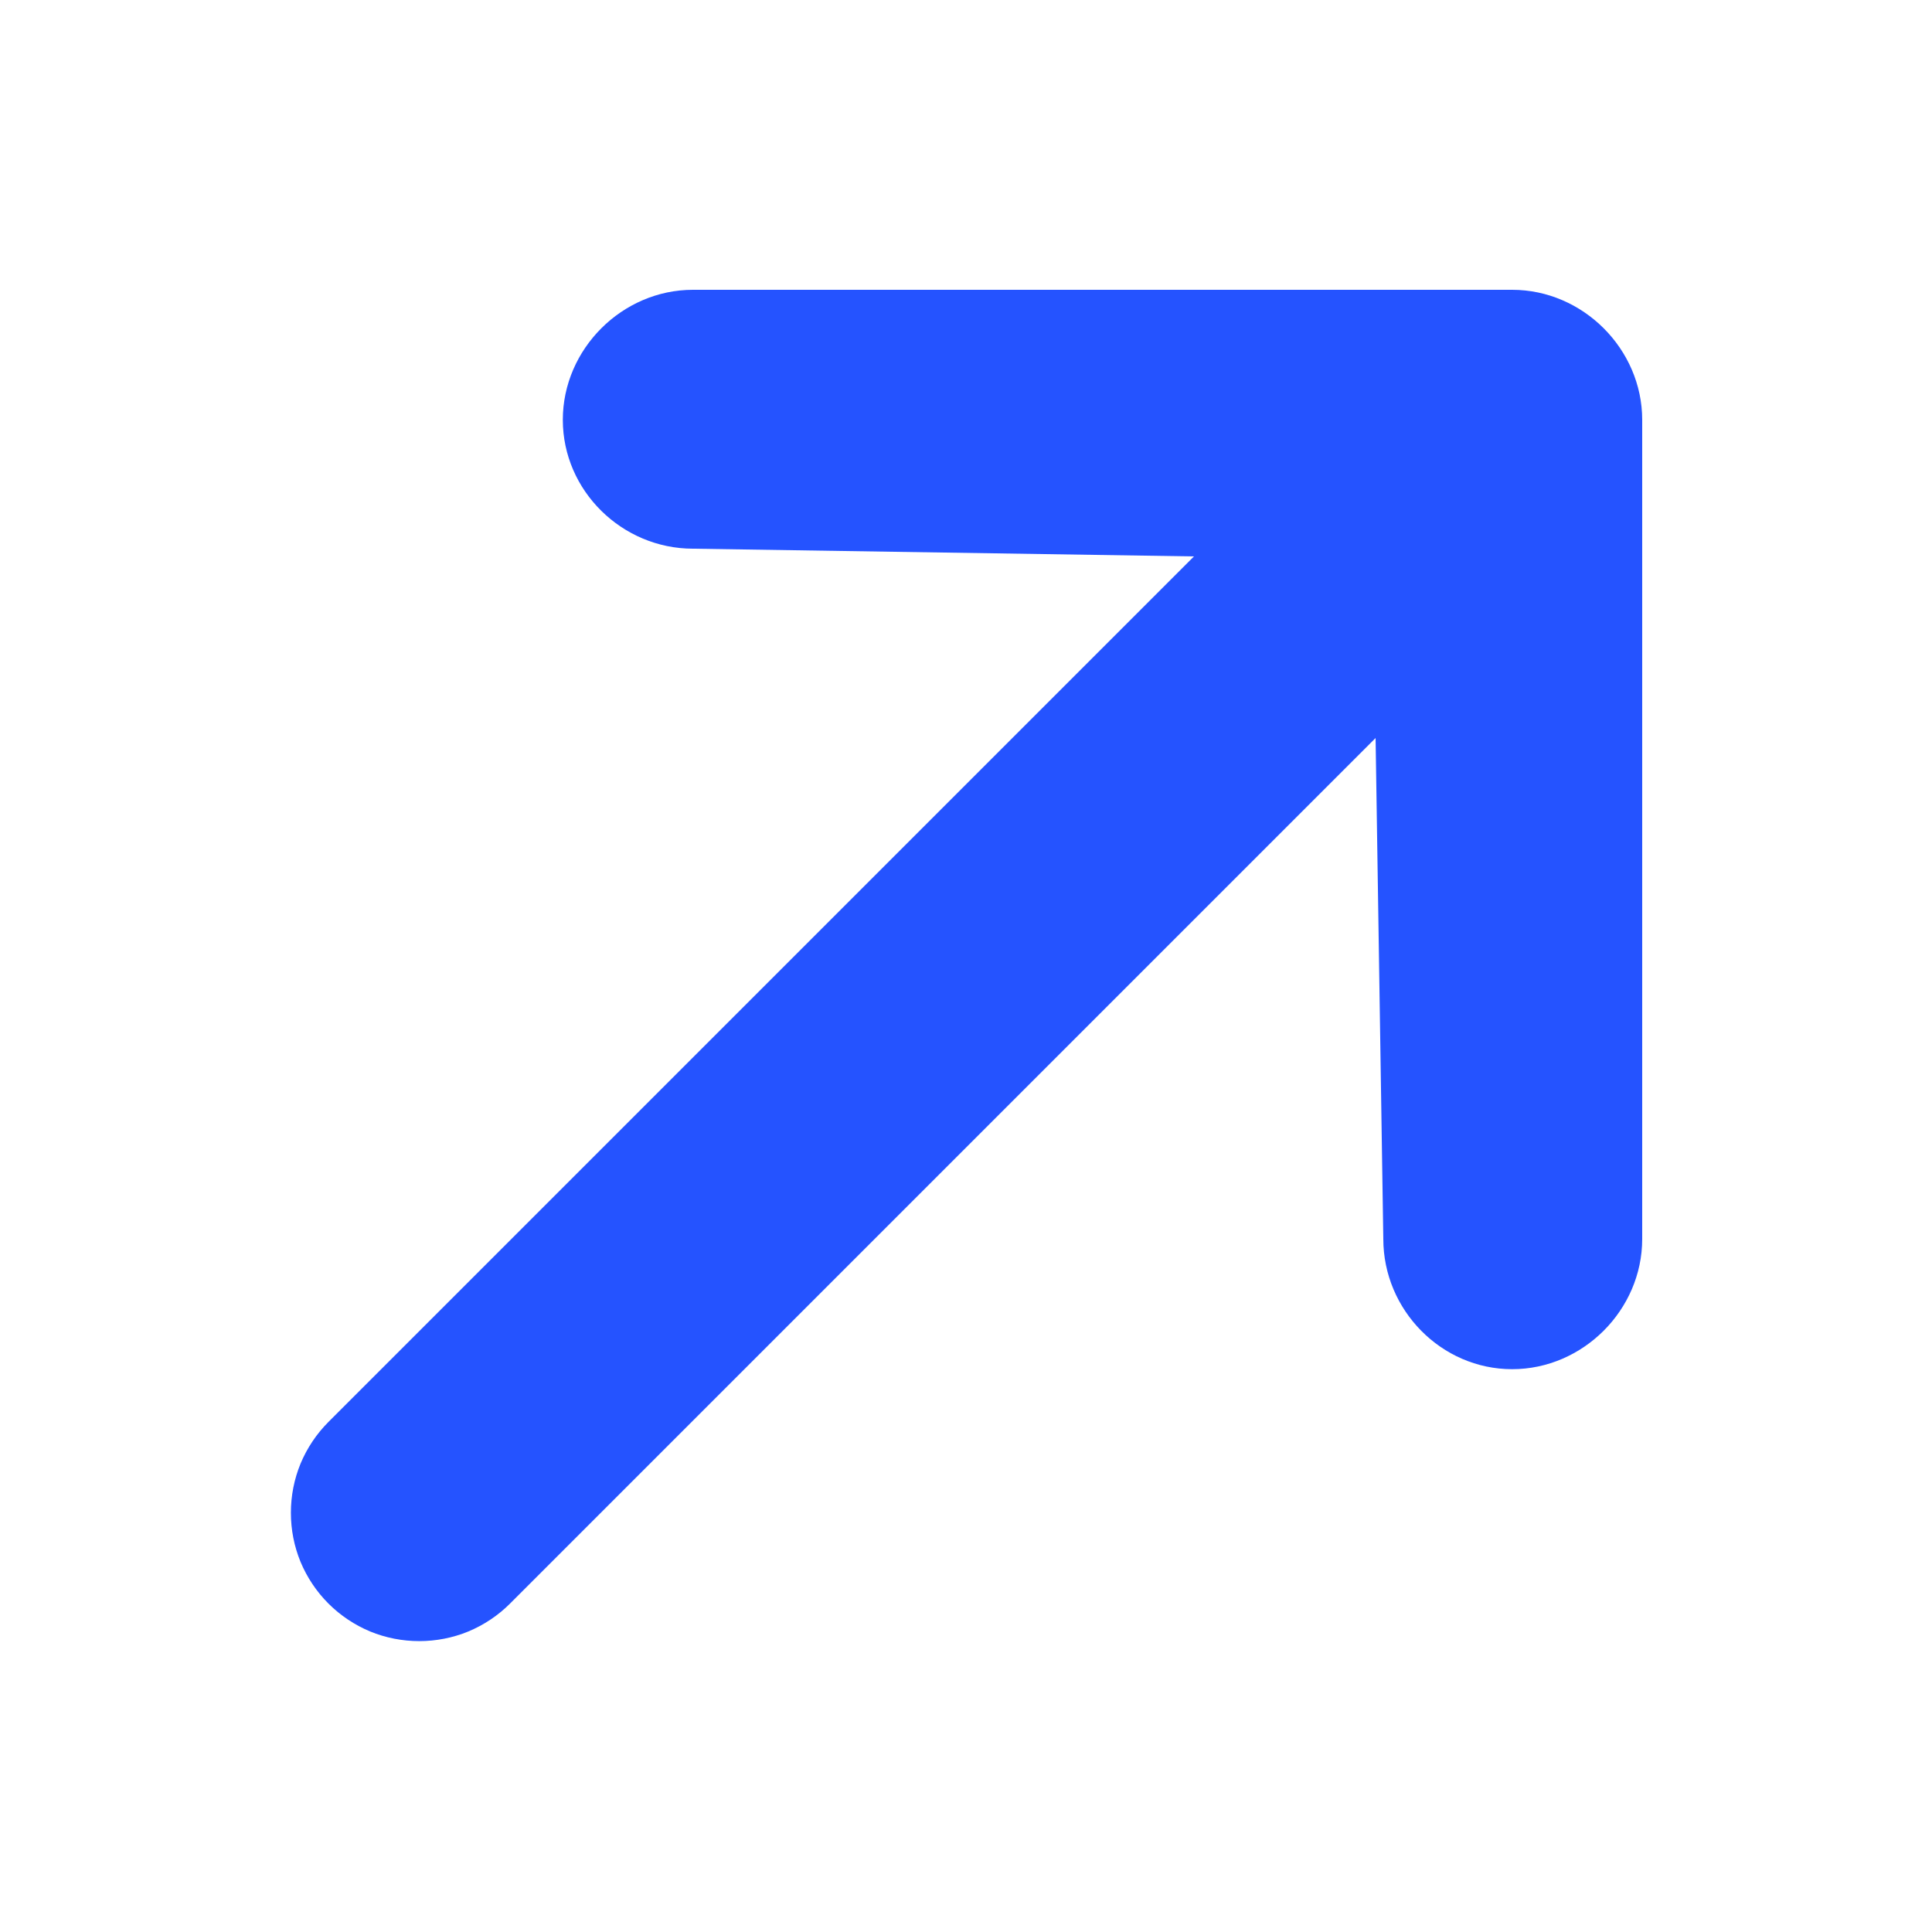
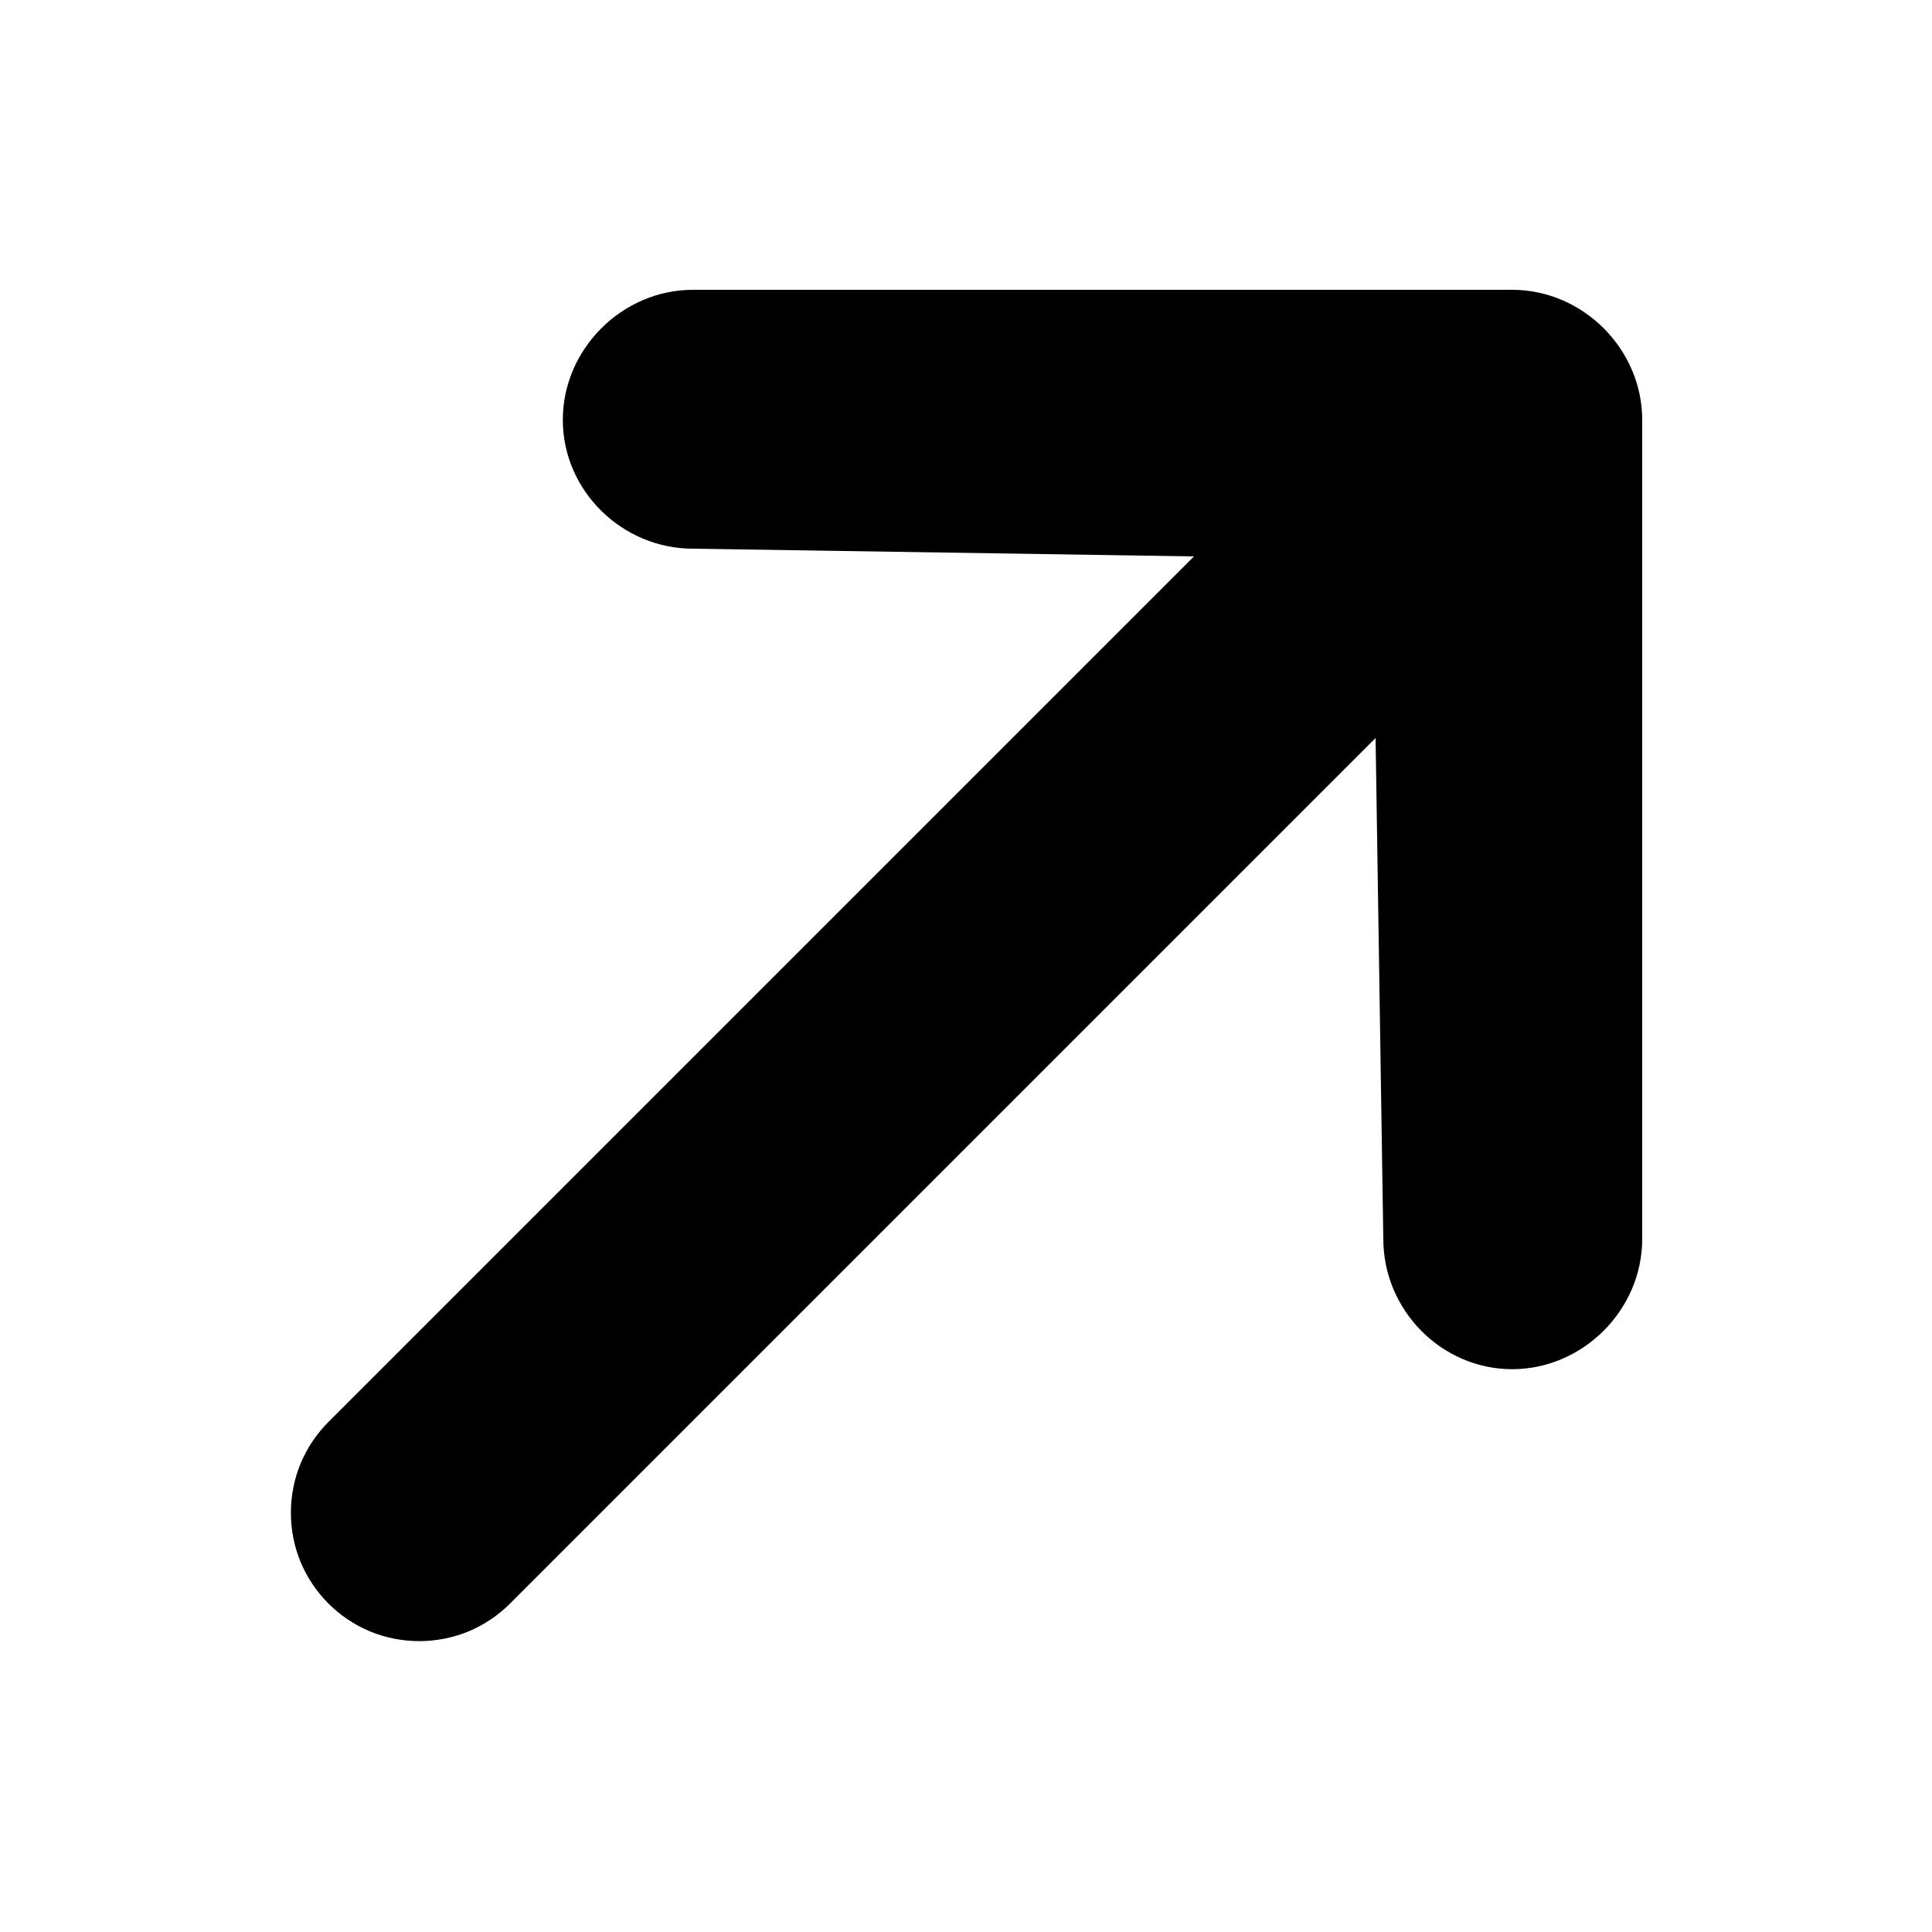
<svg xmlns="http://www.w3.org/2000/svg" width="16" height="16" viewBox="0 0 16 16" fill="none">
-   <path d="M12.523 11.339C13.109 11.339 13.6 10.848 13.6 10.261V3.477C13.6 2.891 13.109 2.4 12.523 2.4H5.739C5.152 2.4 4.661 2.891 4.661 3.477C4.661 4.064 5.152 4.544 5.739 4.544L9.888 4.608L2.72 11.776C2.621 11.875 2.543 11.992 2.489 12.121C2.436 12.25 2.409 12.388 2.409 12.528C2.409 12.668 2.436 12.806 2.489 12.935C2.543 13.064 2.621 13.181 2.72 13.28C2.819 13.379 2.936 13.457 3.065 13.511C3.194 13.564 3.332 13.591 3.472 13.591C3.612 13.591 3.75 13.564 3.879 13.511C4.008 13.457 4.125 13.379 4.224 13.28L11.392 6.112L11.456 10.261C11.456 10.848 11.936 11.339 12.523 11.339Z" fill="#2553ff" />
+   <path d="M12.523 11.339C13.109 11.339 13.6 10.848 13.6 10.261V3.477C13.6 2.891 13.109 2.4 12.523 2.4H5.739C5.152 2.4 4.661 2.891 4.661 3.477C4.661 4.064 5.152 4.544 5.739 4.544L9.888 4.608L2.72 11.776C2.621 11.875 2.543 11.992 2.489 12.121C2.436 12.25 2.409 12.388 2.409 12.528C2.409 12.668 2.436 12.806 2.489 12.935C2.543 13.064 2.621 13.181 2.72 13.28C2.819 13.379 2.936 13.457 3.065 13.511C3.194 13.564 3.332 13.591 3.472 13.591C3.612 13.591 3.75 13.564 3.879 13.511C4.008 13.457 4.125 13.379 4.224 13.28L11.392 6.112L11.456 10.261C11.456 10.848 11.936 11.339 12.523 11.339Z" fill="currentColor" />
</svg>
